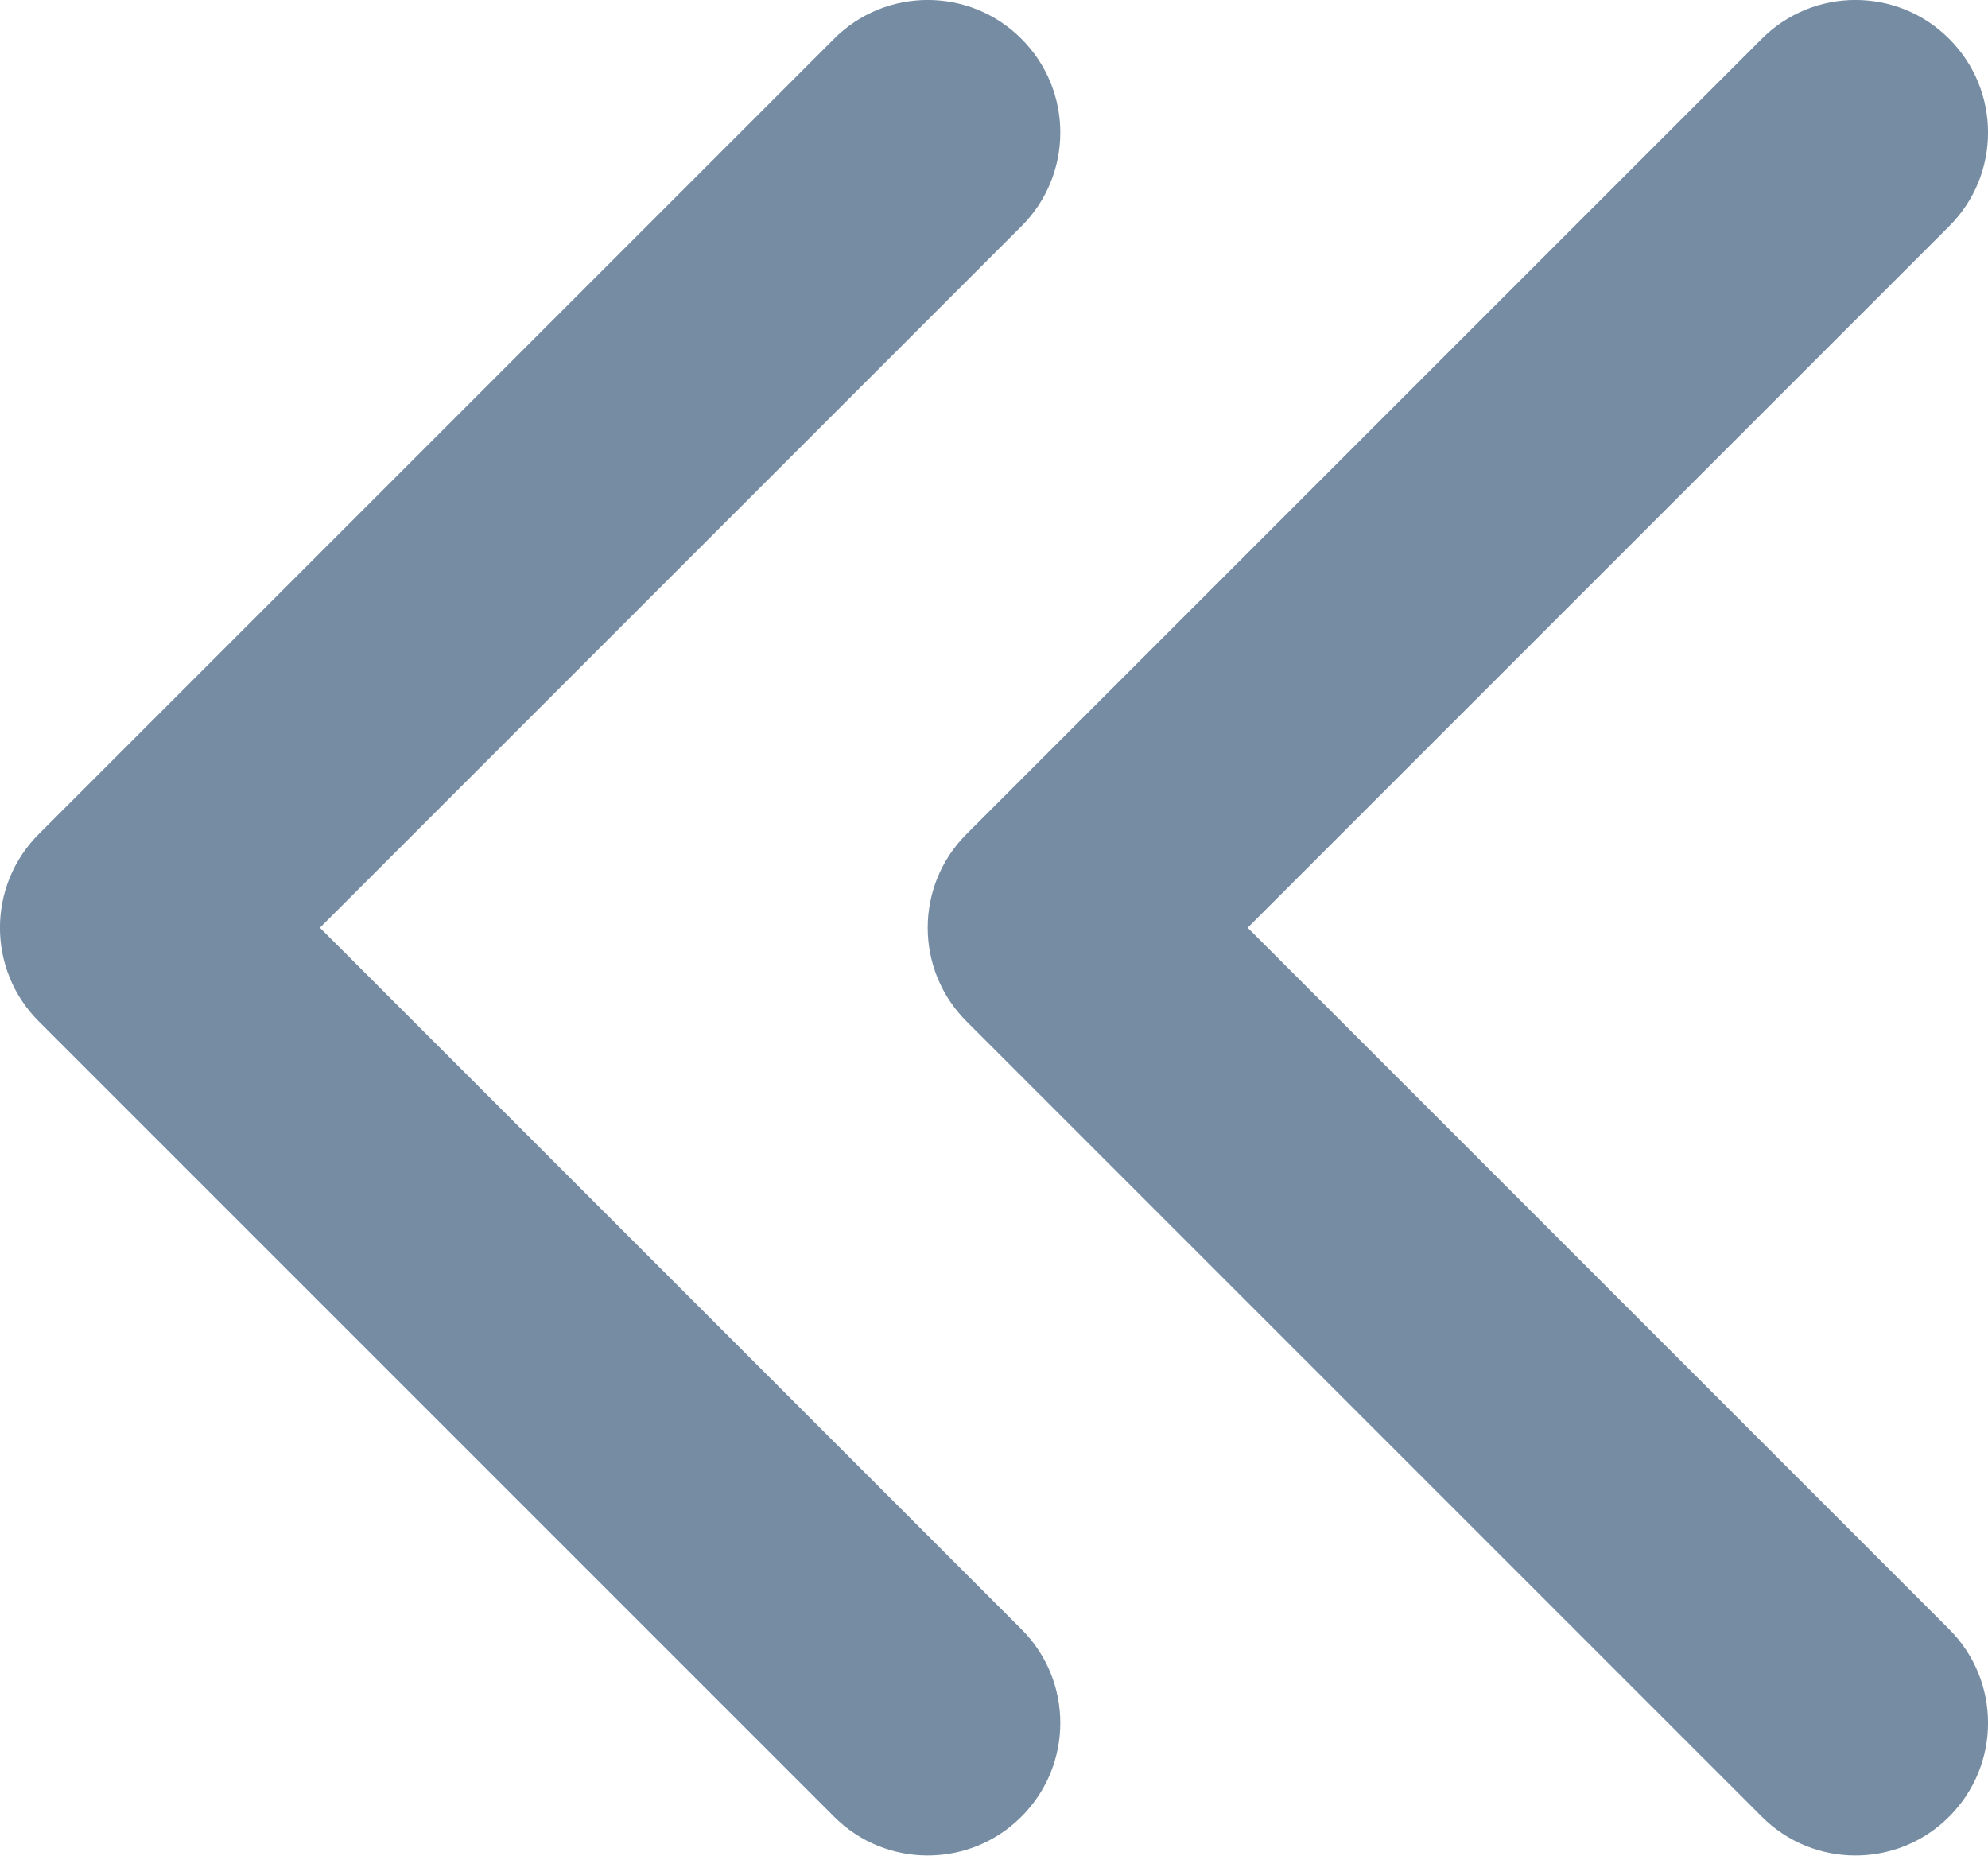
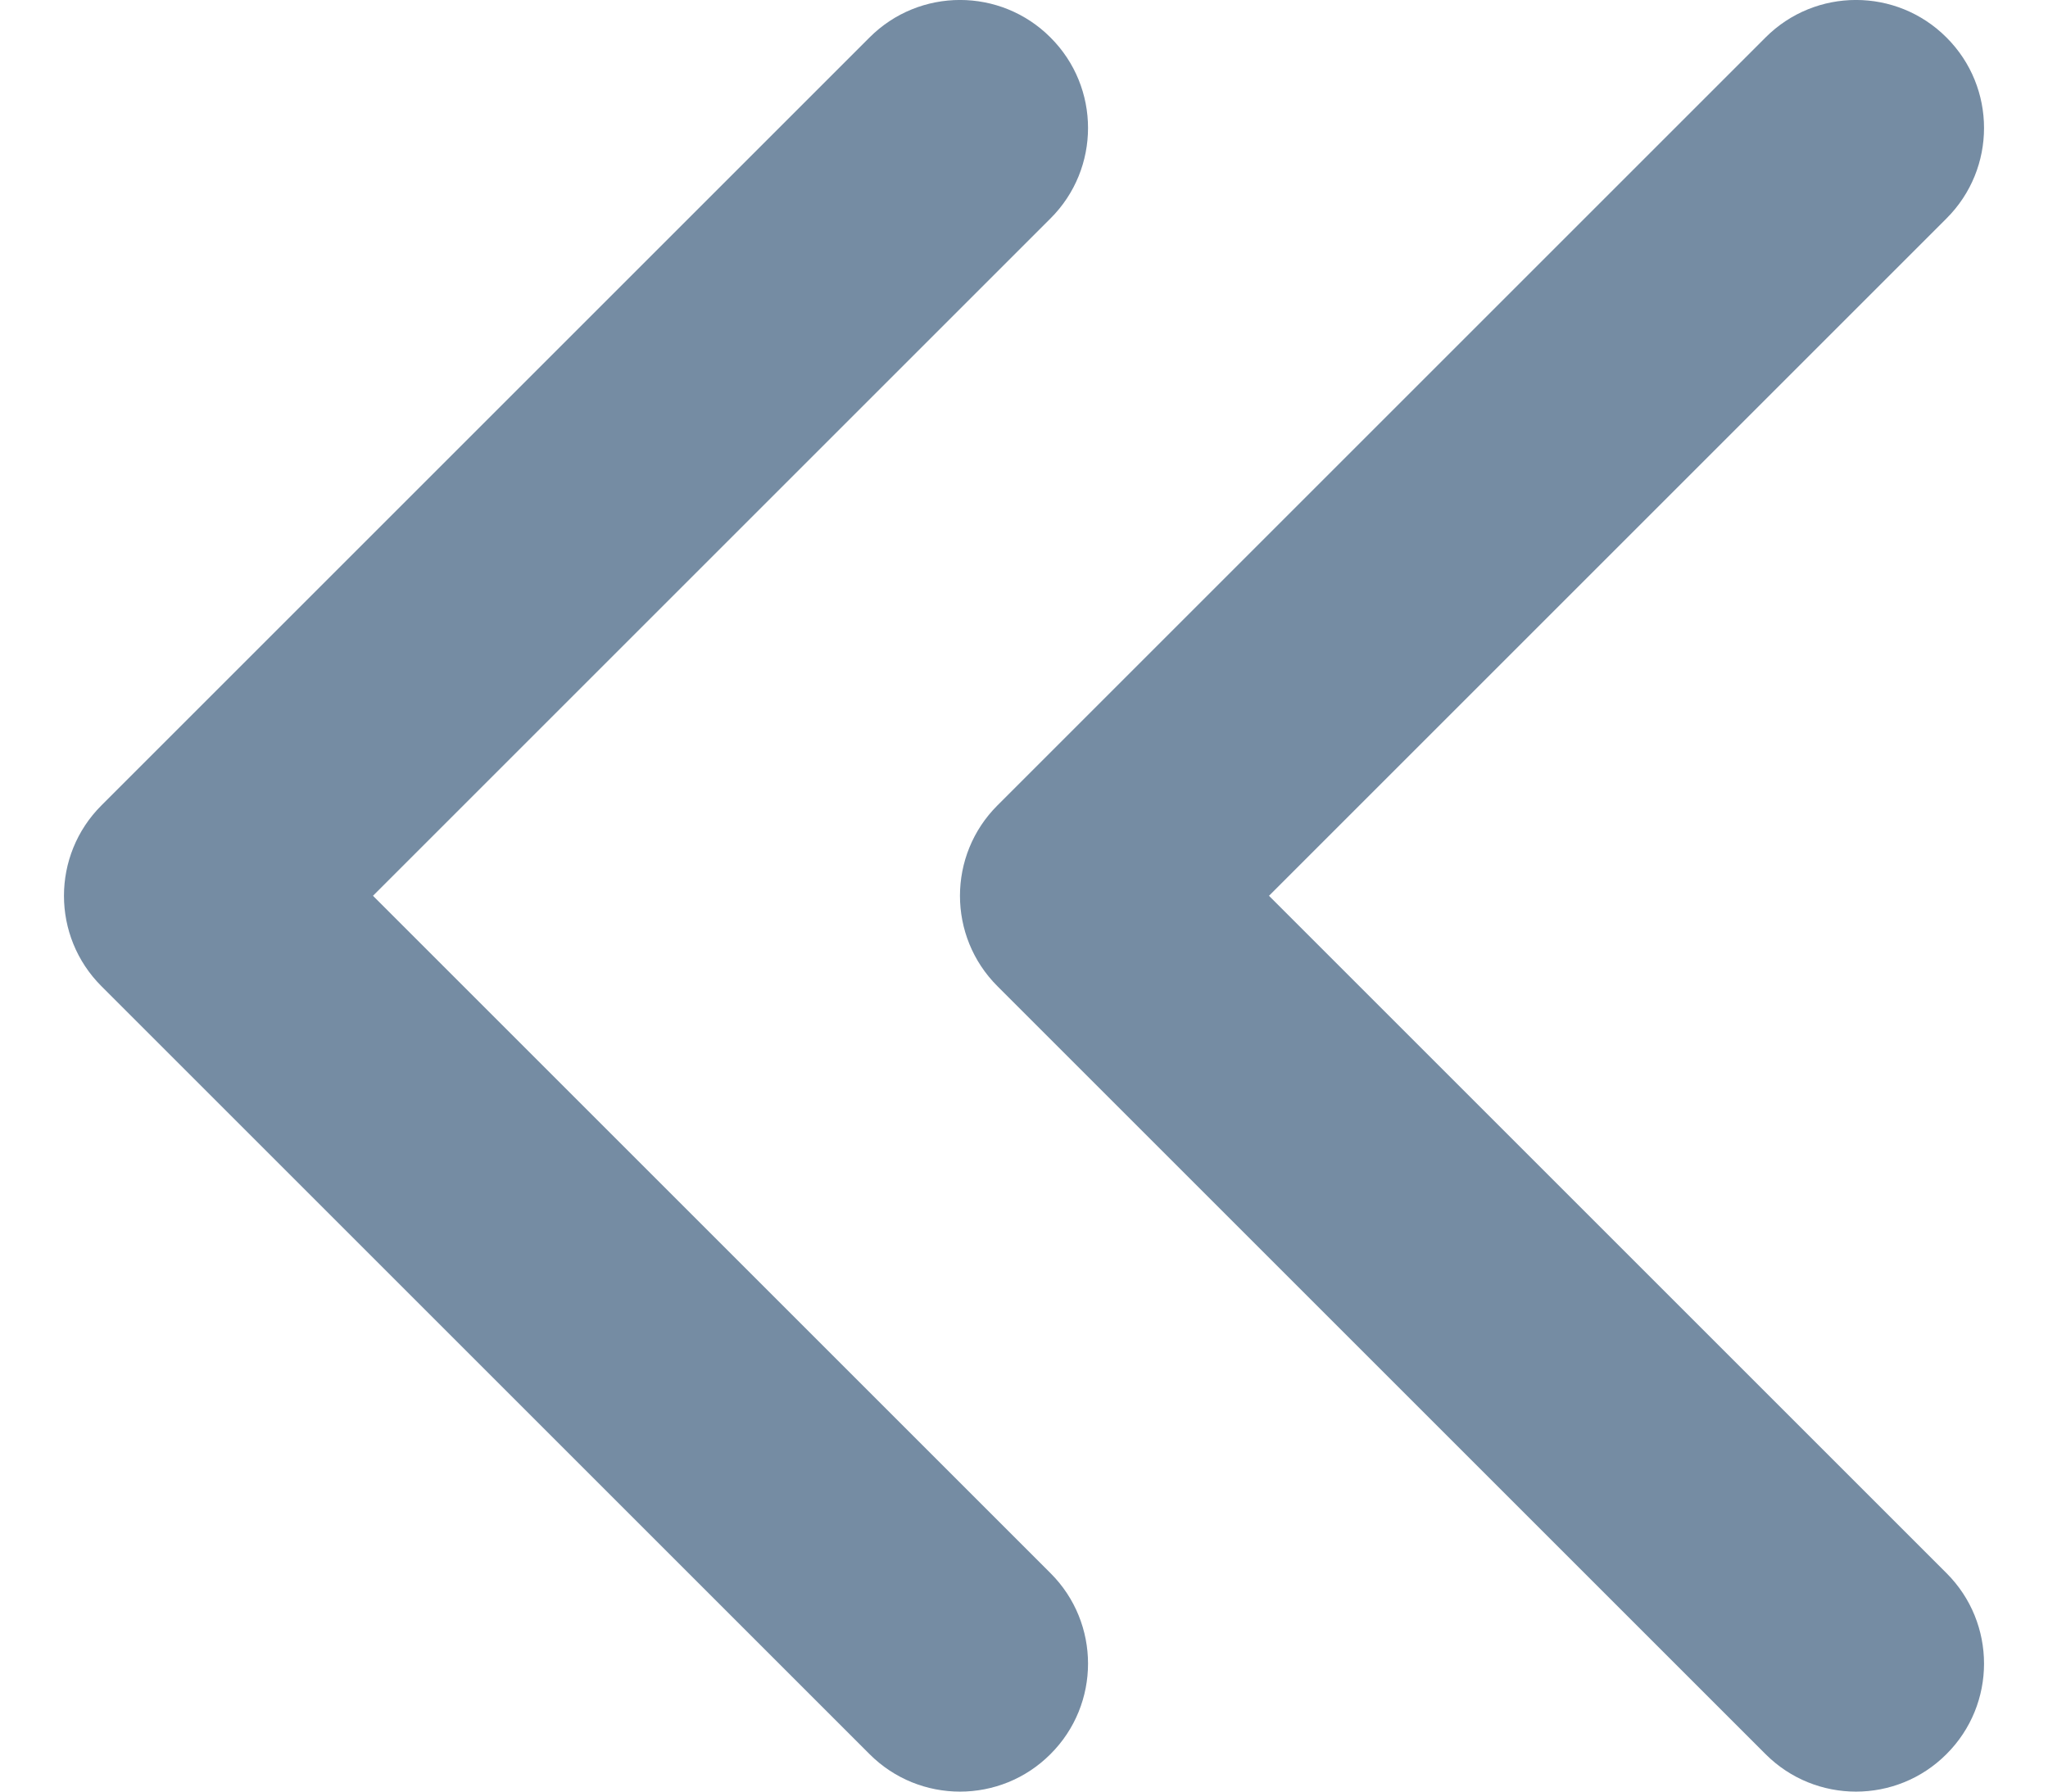
- <svg xmlns="http://www.w3.org/2000/svg" id="meteor-icon-kit__regular-double-chevron-left-s" viewBox="0 0 15 14" fill="none">
-   <path fill-rule="evenodd" clip-rule="evenodd" d="M14.707 12.293C15.098 12.683 15.098 13.317 14.707 13.707C14.317 14.098 13.683 14.098 13.293 13.707L7.293 7.707C6.902 7.317 6.902 6.683 7.293 6.293L13.293 0.293C13.683 -0.098 14.317 -0.098 14.707 0.293C15.098 0.683 15.098 1.317 14.707 1.707L9.414 7L14.707 12.293zM7.707 12.293C8.098 12.683 8.098 13.317 7.707 13.707C7.317 14.098 6.683 14.098 6.293 13.707L0.293 7.707C-0.098 7.317 -0.098 6.683 0.293 6.293L6.293 0.293C6.683 -0.098 7.317 -0.098 7.707 0.293C8.098 0.683 8.098 1.317 7.707 1.707L2.414 7L7.707 12.293z" fill="#758CA3" />
+ <svg xmlns="http://www.w3.org/2000/svg" id="meteor-icon-kit__regular-double-chevron-left-s" viewBox="0 0 16 14" fill="none">
+   <path fill-rule="evenodd" clip-rule="evenodd" d="M15.207 12.293C15.598 12.683 15.598 13.317 15.207 13.707C14.817 14.098 14.183 14.098 13.793 13.707L7.793 7.707C7.402 7.317 7.402 6.683 7.793 6.293L13.793 0.293C14.183 -0.098 14.817 -0.098 15.207 0.293C15.598 0.683 15.598 1.317 15.207 1.707L9.914 7L15.207 12.293zM8.207 12.293C8.598 12.683 8.598 13.317 8.207 13.707C7.817 14.098 7.183 14.098 6.793 13.707L0.793 7.707C0.402 7.317 0.402 6.683 0.793 6.293L6.793 0.293C7.183 -0.098 7.817 -0.098 8.207 0.293C8.598 0.683 8.598 1.317 8.207 1.707L2.914 7L8.207 12.293z" fill="#758CA3" />
</svg>
